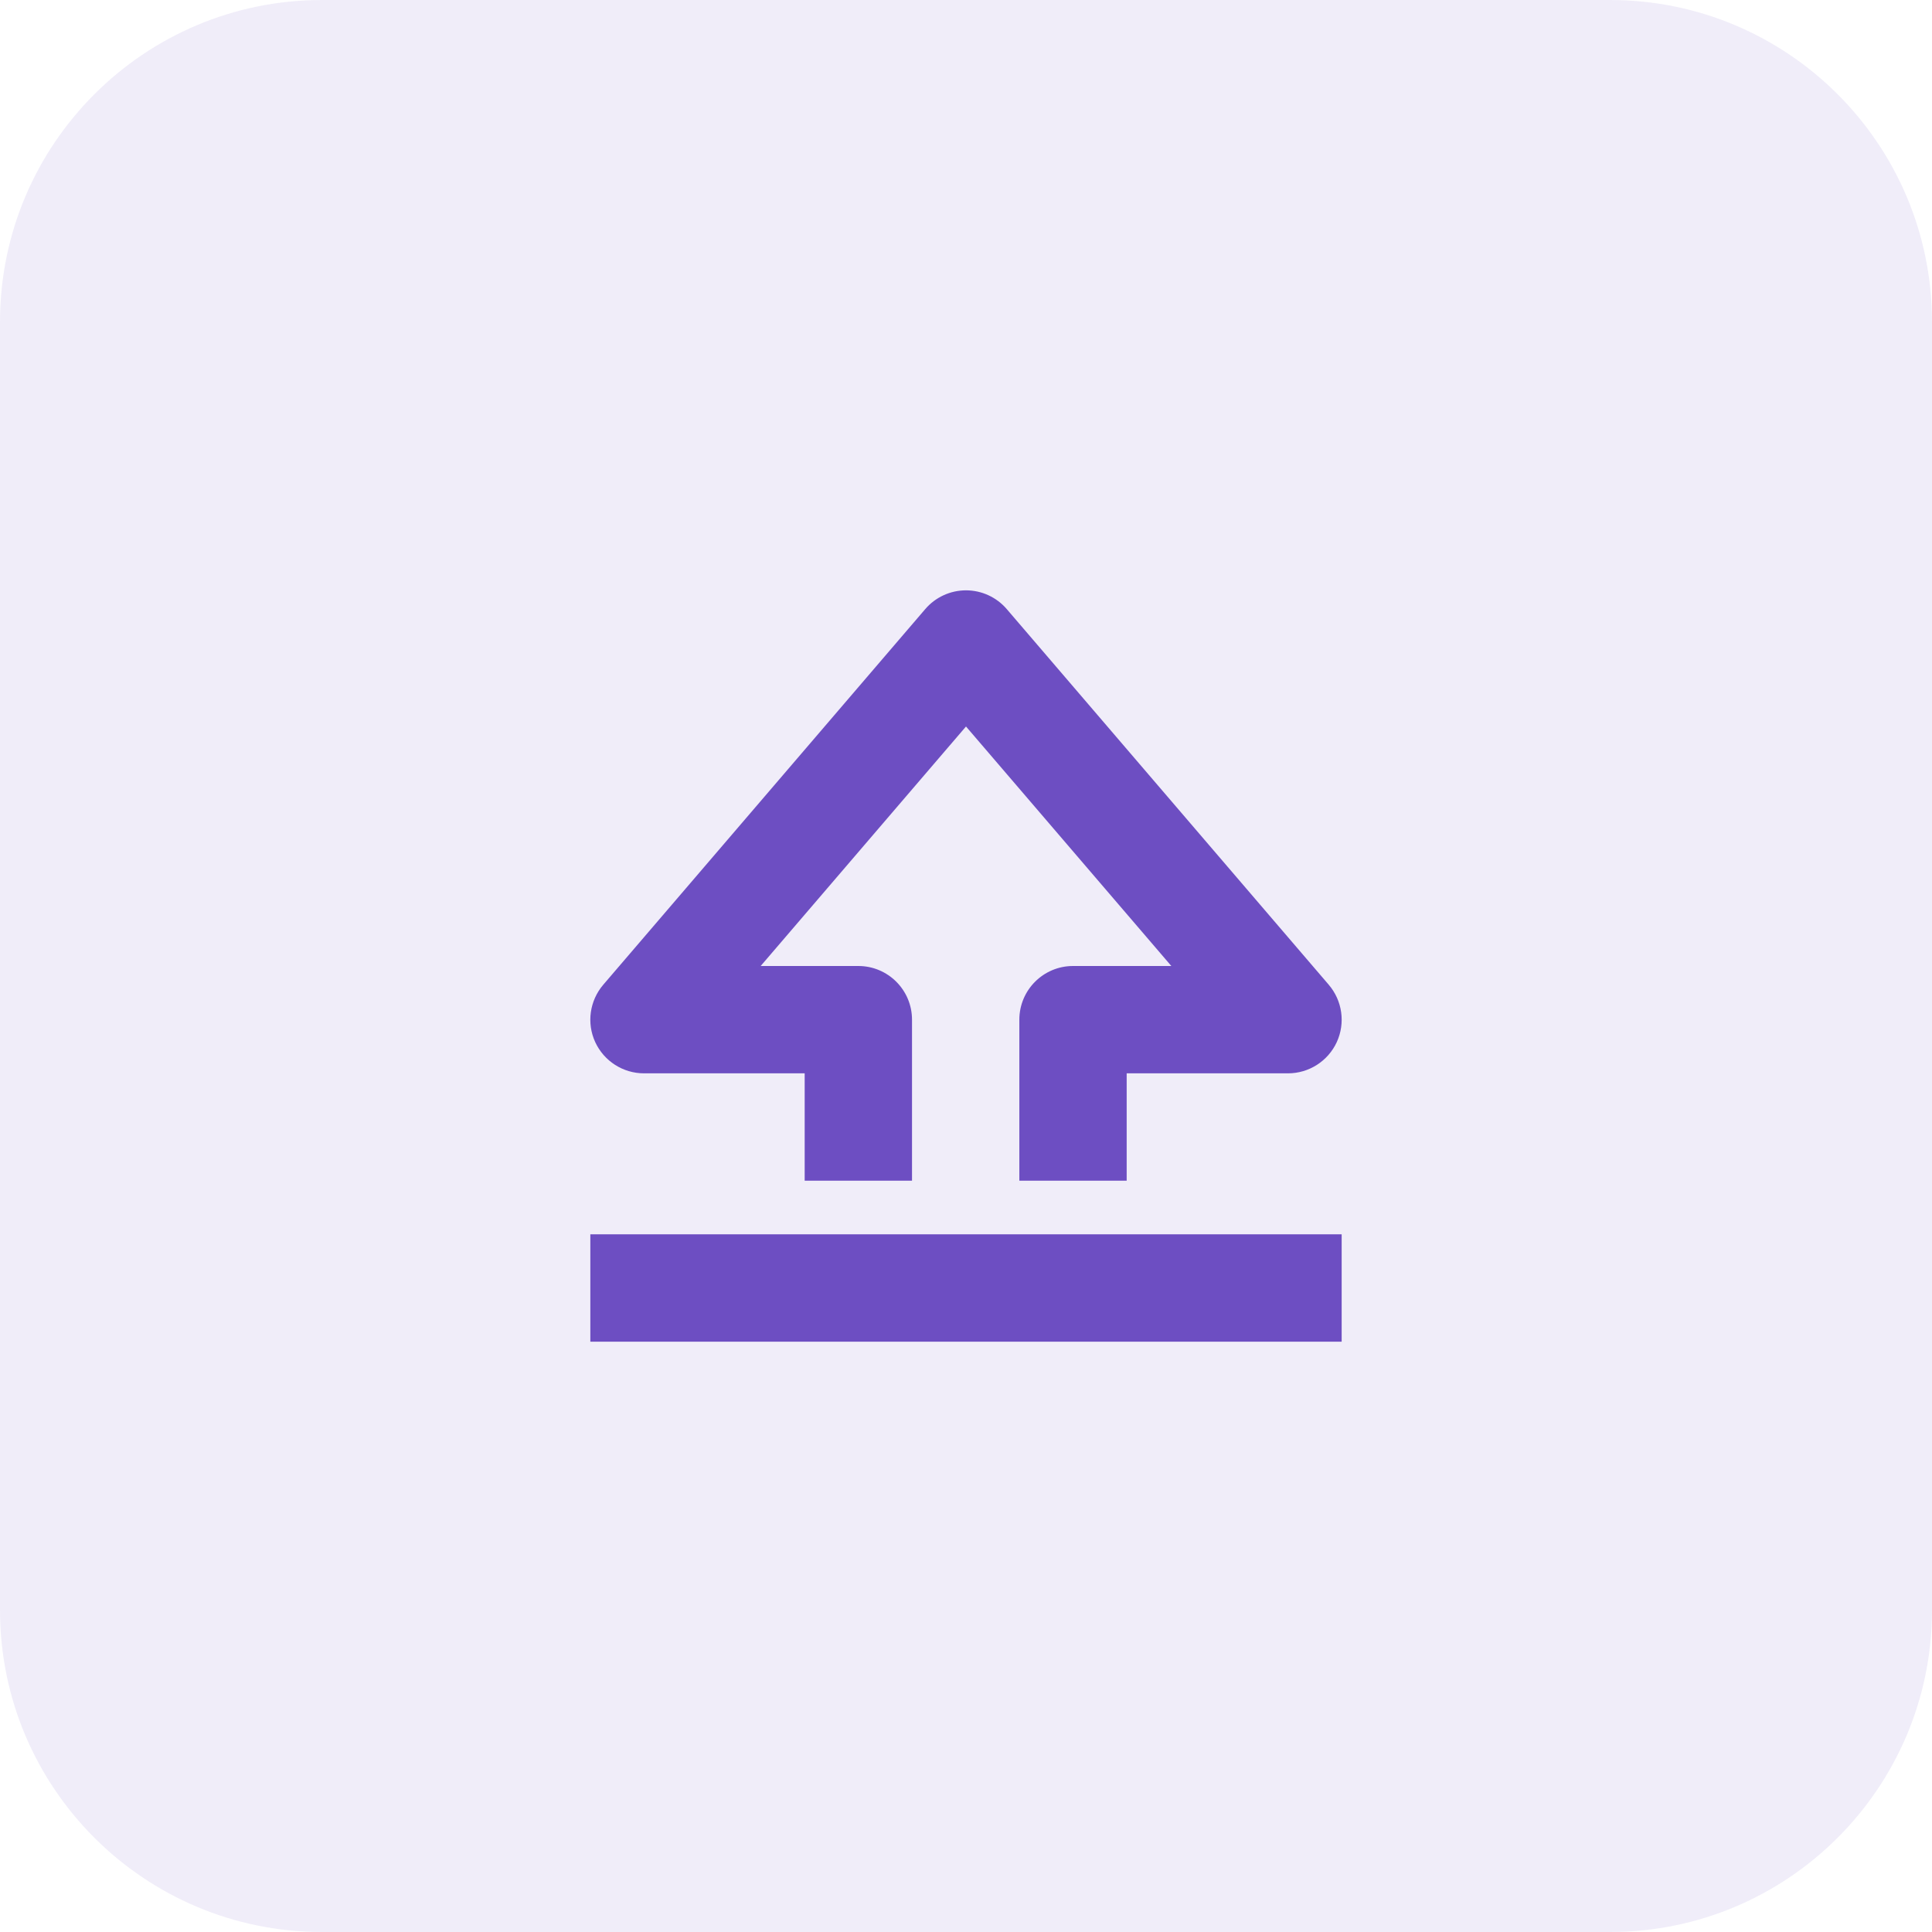
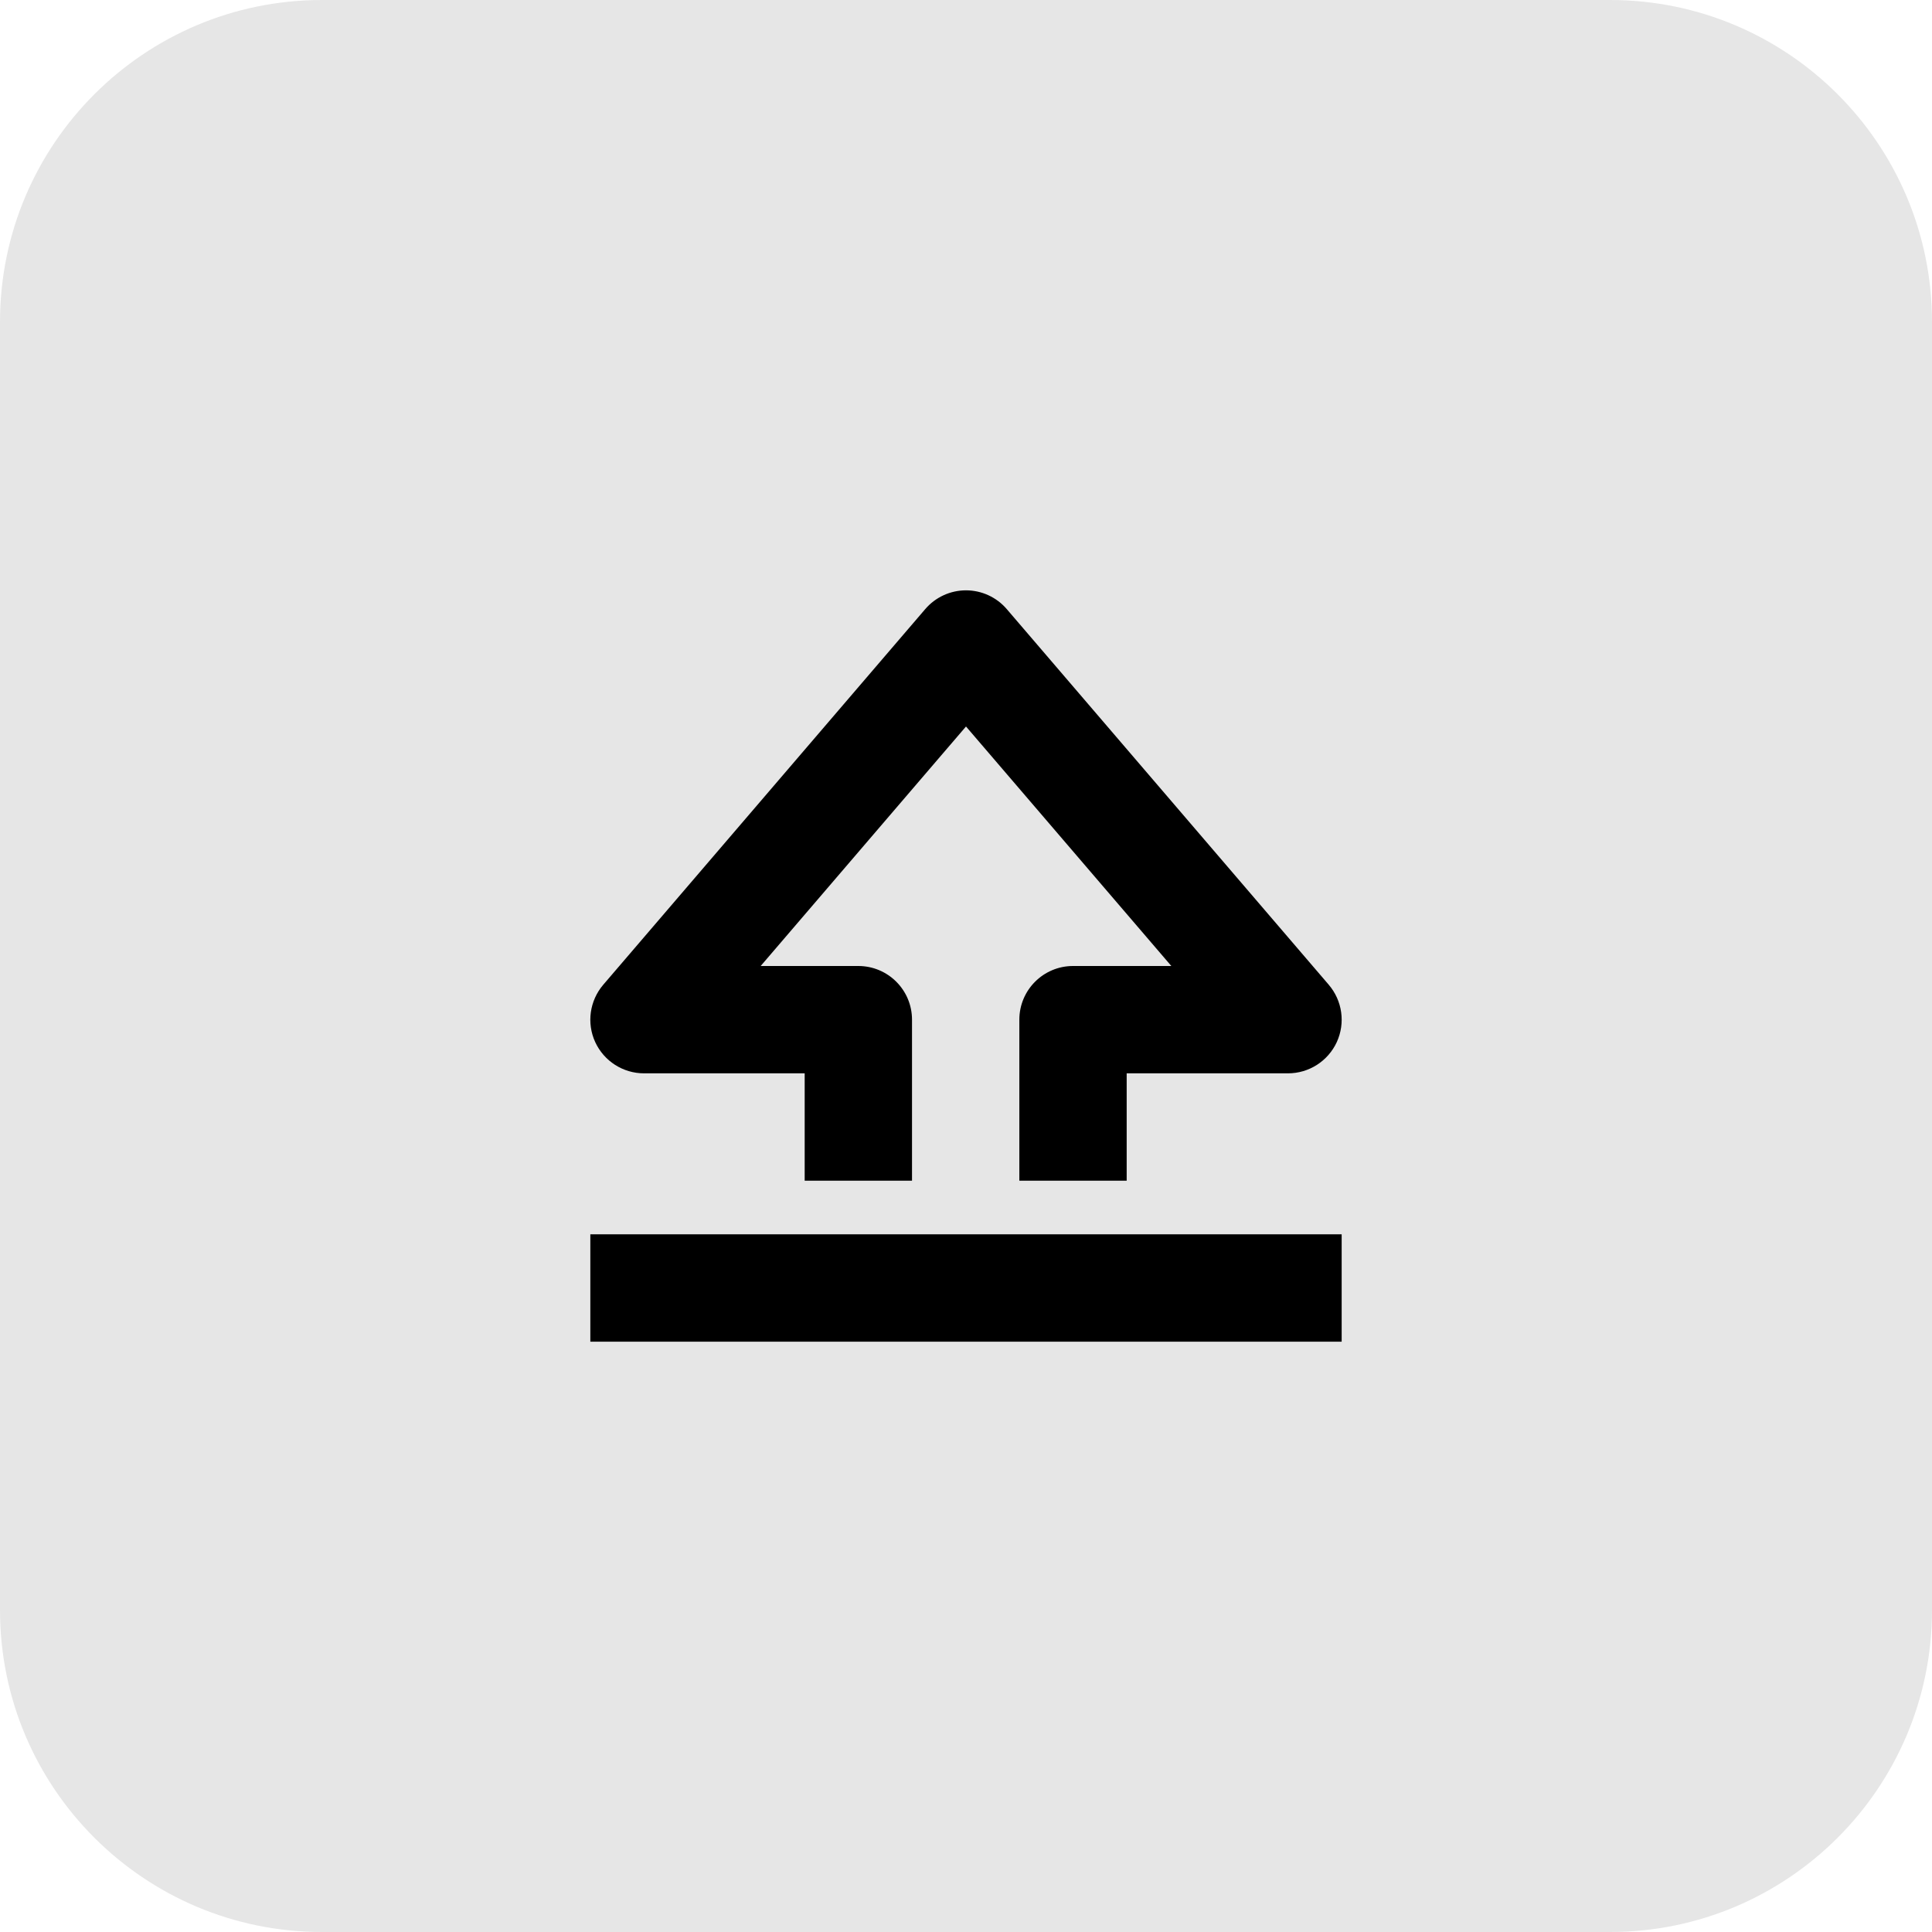
<svg xmlns="http://www.w3.org/2000/svg" width="36" height="36" viewBox="0 0 36 36" fill="none">
-   <rect width="36" height="36" rx="6" fill="#6D4EC2" fill-opacity="0.1" />
-   <path fill-rule="evenodd" clip-rule="evenodd" d="M18 11C18.292 11 18.569 11.128 18.759 11.349L24.759 18.349C25.013 18.646 25.072 19.063 24.909 19.418C24.745 19.773 24.39 20 24 20H20.994V22H18.994V19C18.994 18.448 19.442 18 19.994 18H21.826L18 13.537L14.174 18H15.994C16.546 18 16.994 18.448 16.994 19V22H14.994V20H12C11.61 20 11.255 19.773 11.091 19.418C10.928 19.063 10.987 18.646 11.241 18.349L17.241 11.349C17.431 11.128 17.708 11 18 11ZM25 23V25H11V23H25Z" fill="#6D4EC2" />
+   <rect width="36" height="36" rx="6" fill="currentColor" fill-opacity="0.1" />
+   <path fill-rule="evenodd" clip-rule="evenodd" d="M18 11C18.292 11 18.569 11.128 18.759 11.349L24.759 18.349C25.013 18.646 25.072 19.063 24.909 19.418C24.745 19.773 24.39 20 24 20H20.994V22H18.994V19C18.994 18.448 19.442 18 19.994 18H21.826L18 13.537L14.174 18H15.994C16.546 18 16.994 18.448 16.994 19V22H14.994V20H12C11.61 20 11.255 19.773 11.091 19.418C10.928 19.063 10.987 18.646 11.241 18.349L17.241 11.349C17.431 11.128 17.708 11 18 11ZM25 23V25H11V23H25Z" fill="currentColor" />
</svg>
